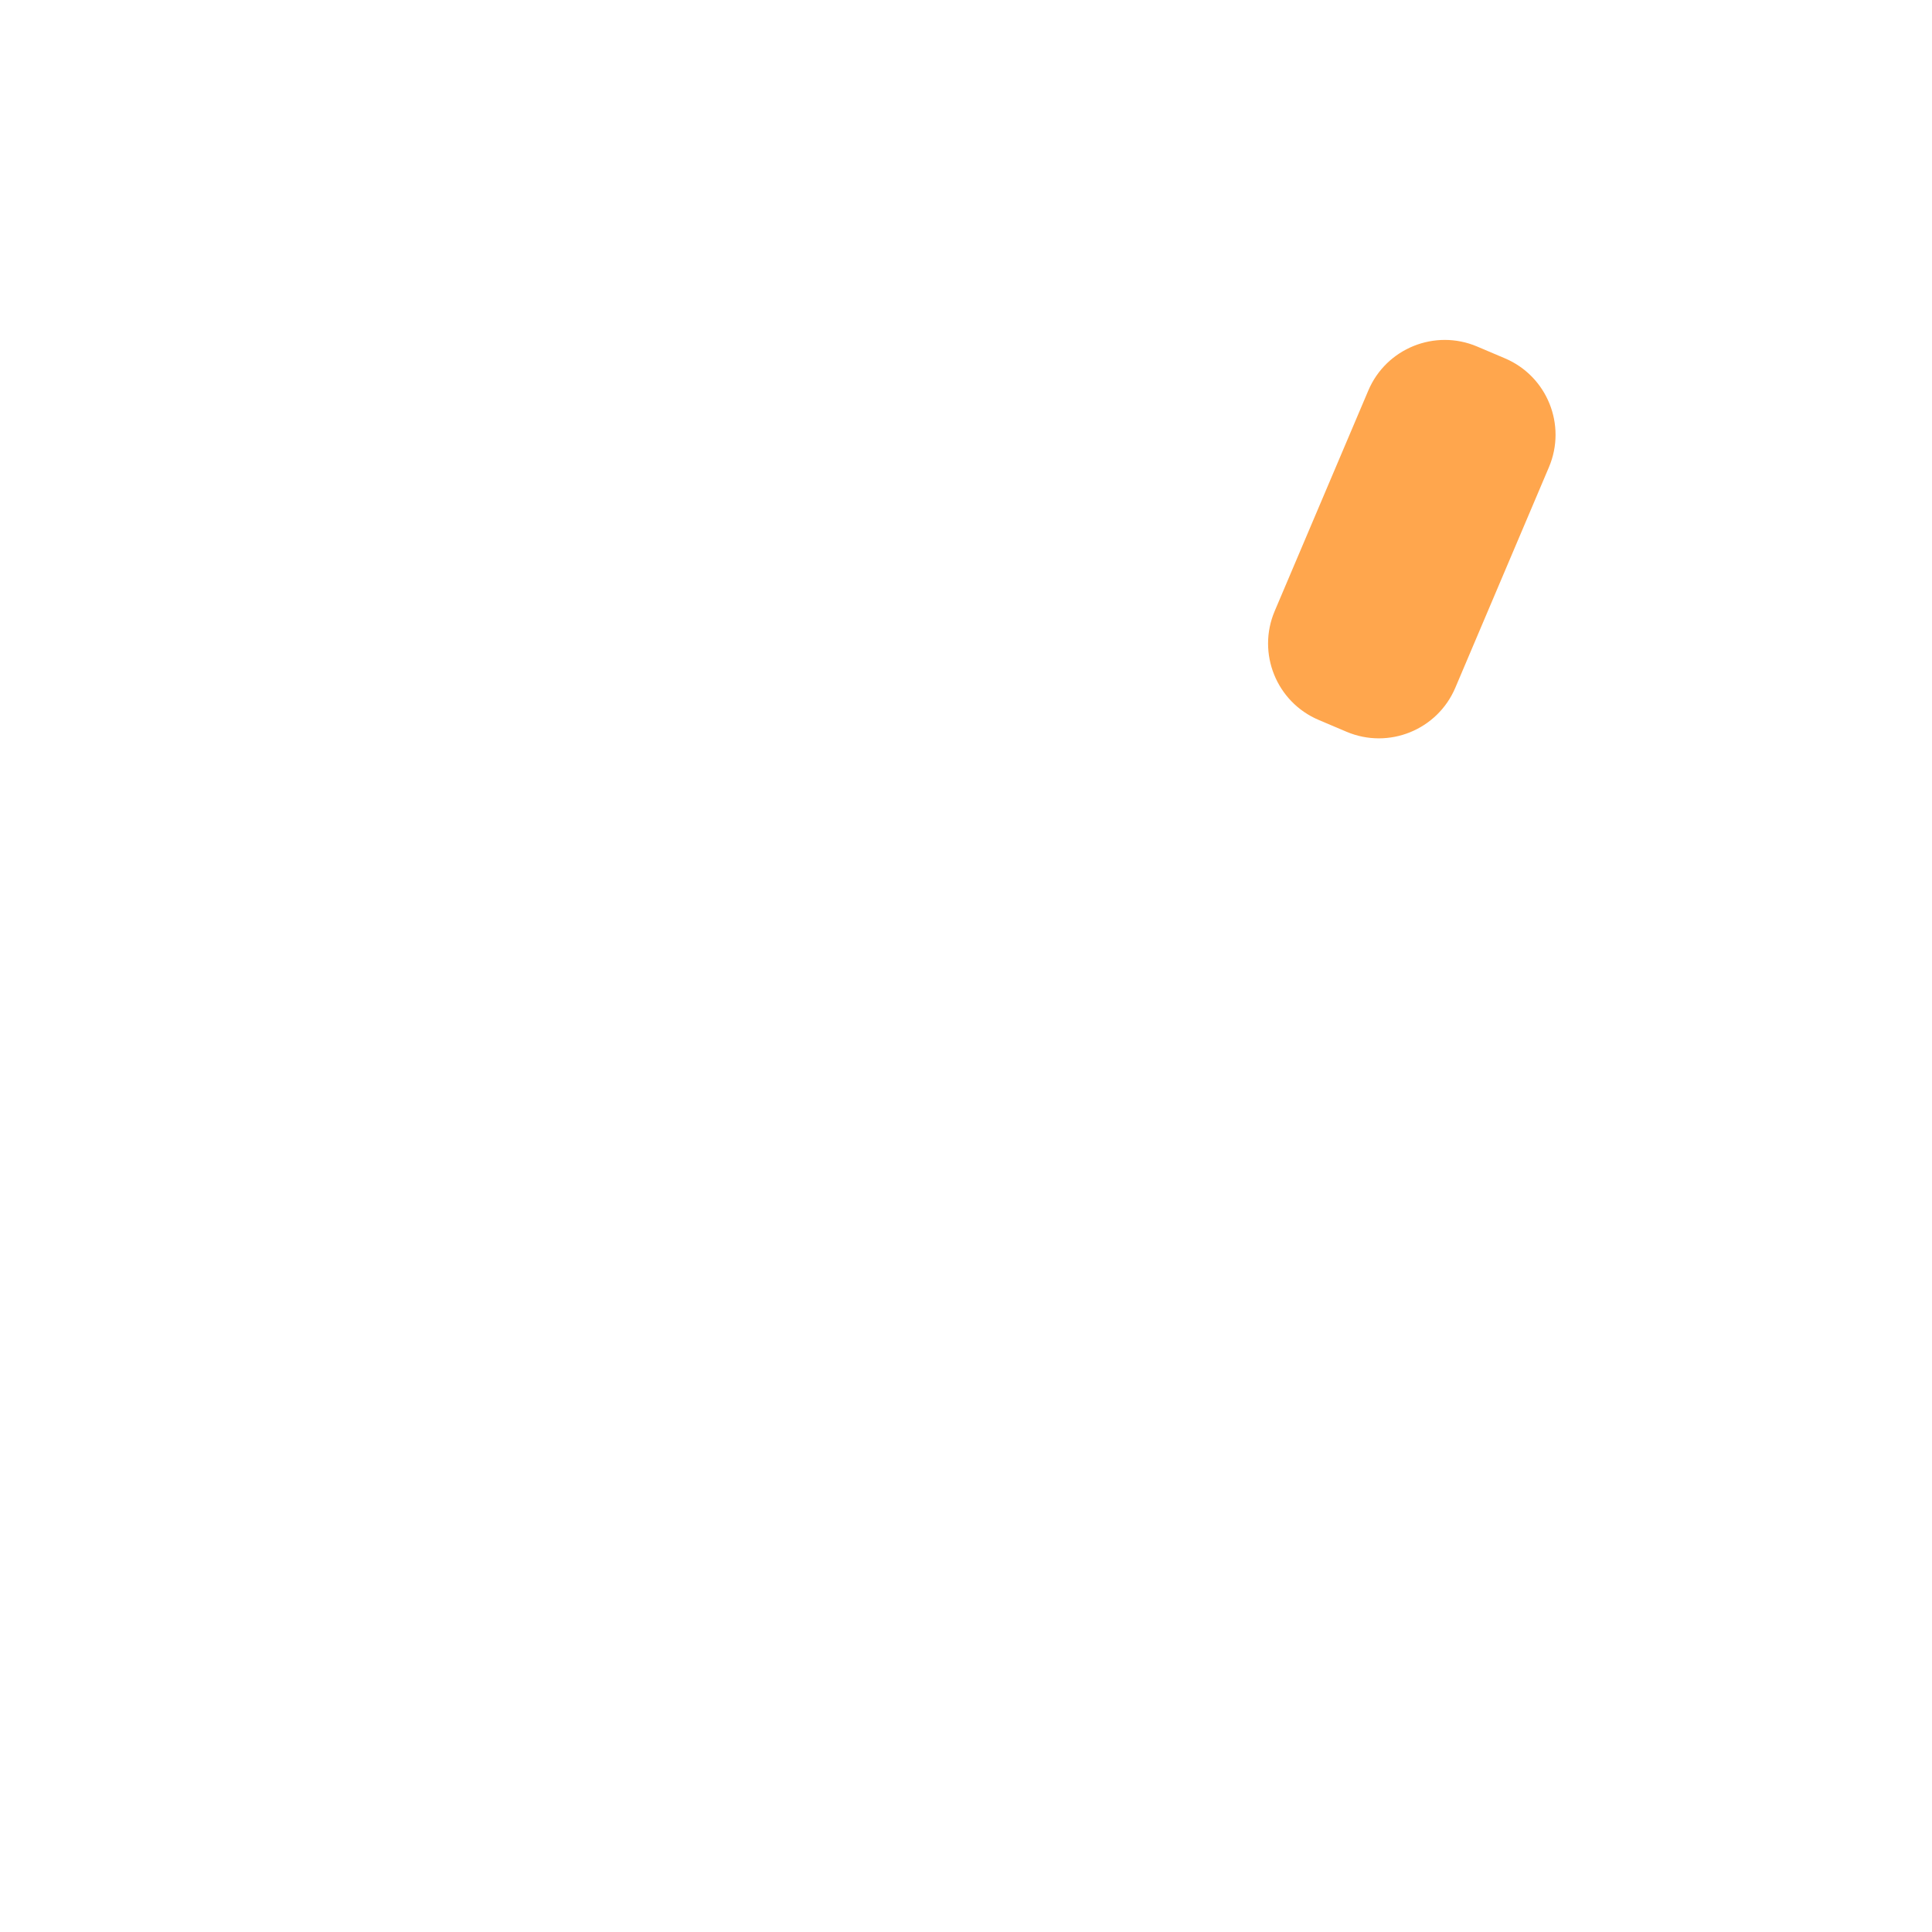
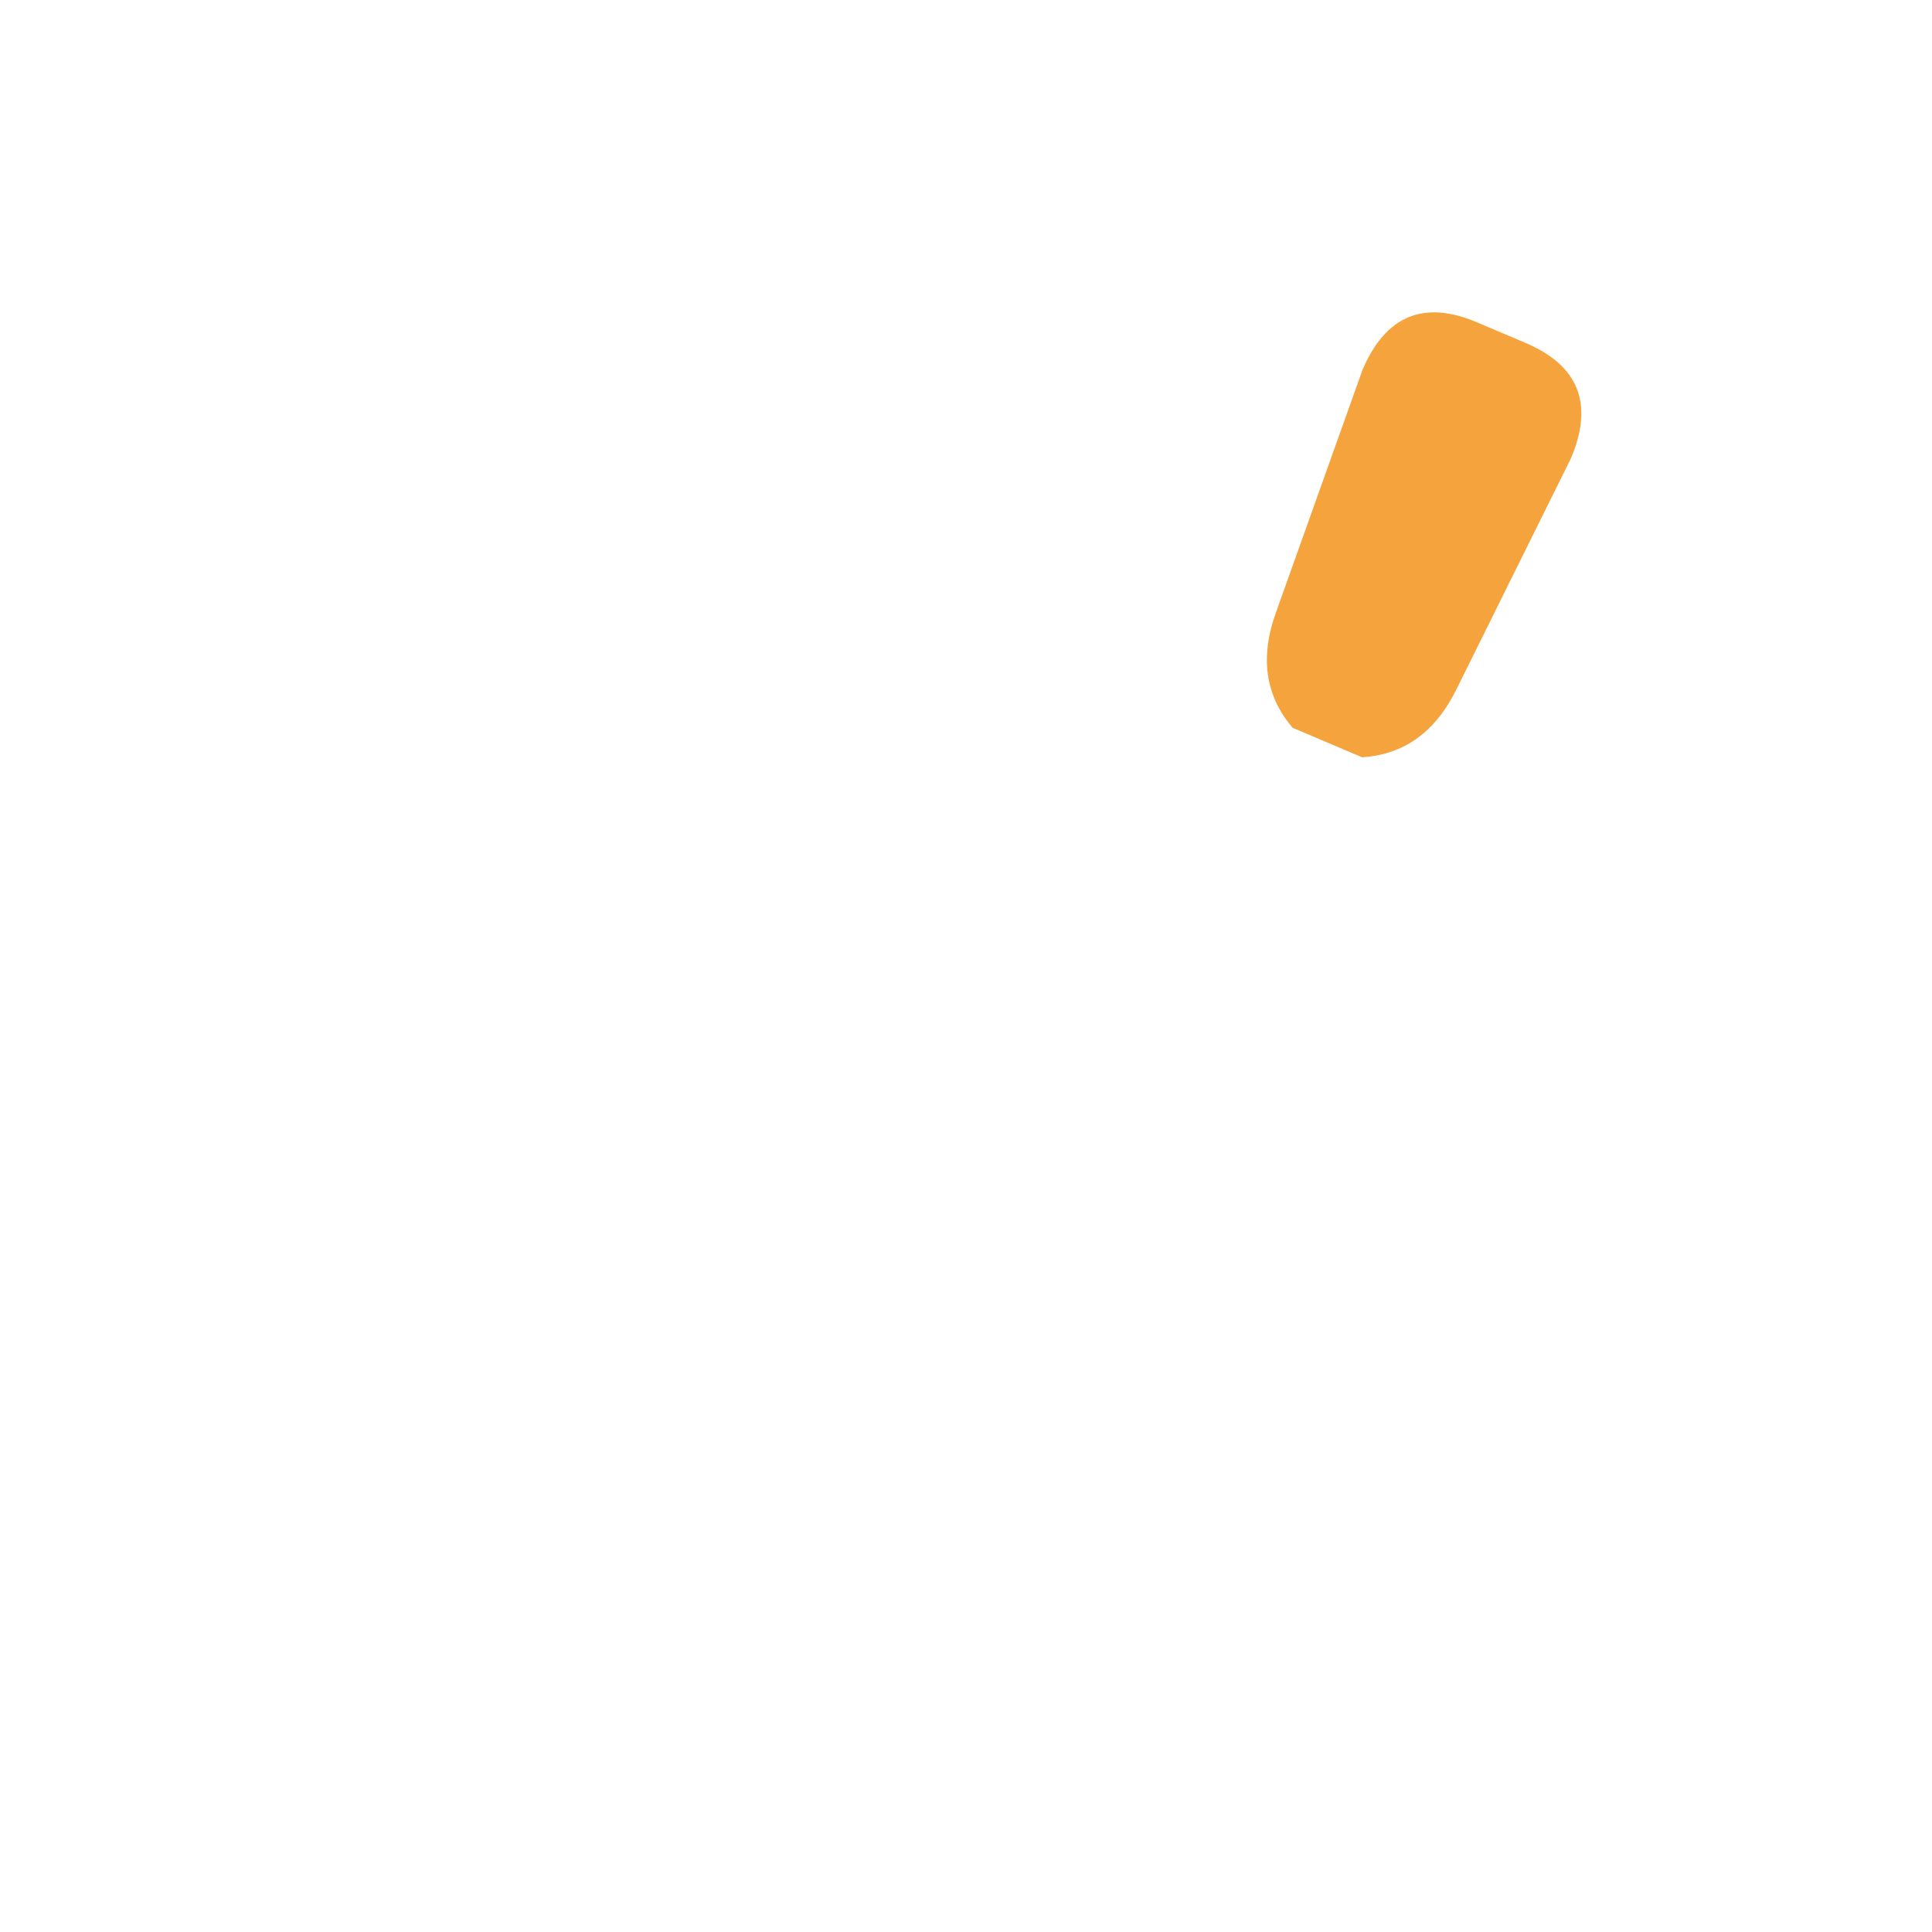
<svg xmlns="http://www.w3.org/2000/svg" width="1024" height="1024" viewBox="0 0 1024 1024">
-   <g fill="#FFA64D">
-     <g transform="rotate(23 634 555)">
-       <rect x="582" y="155" width="104" height="215" rx="44" />
-     </g>
+   <g fill="#F5A33D" transform="rotate(23 632 562)">
+     <path d="M618 143H646Q692 143 692 190L684 326Q682 364 652 379H612Q582 364 580 326L572 190Q572 143 618 143Z" />
  </g>
</svg>
